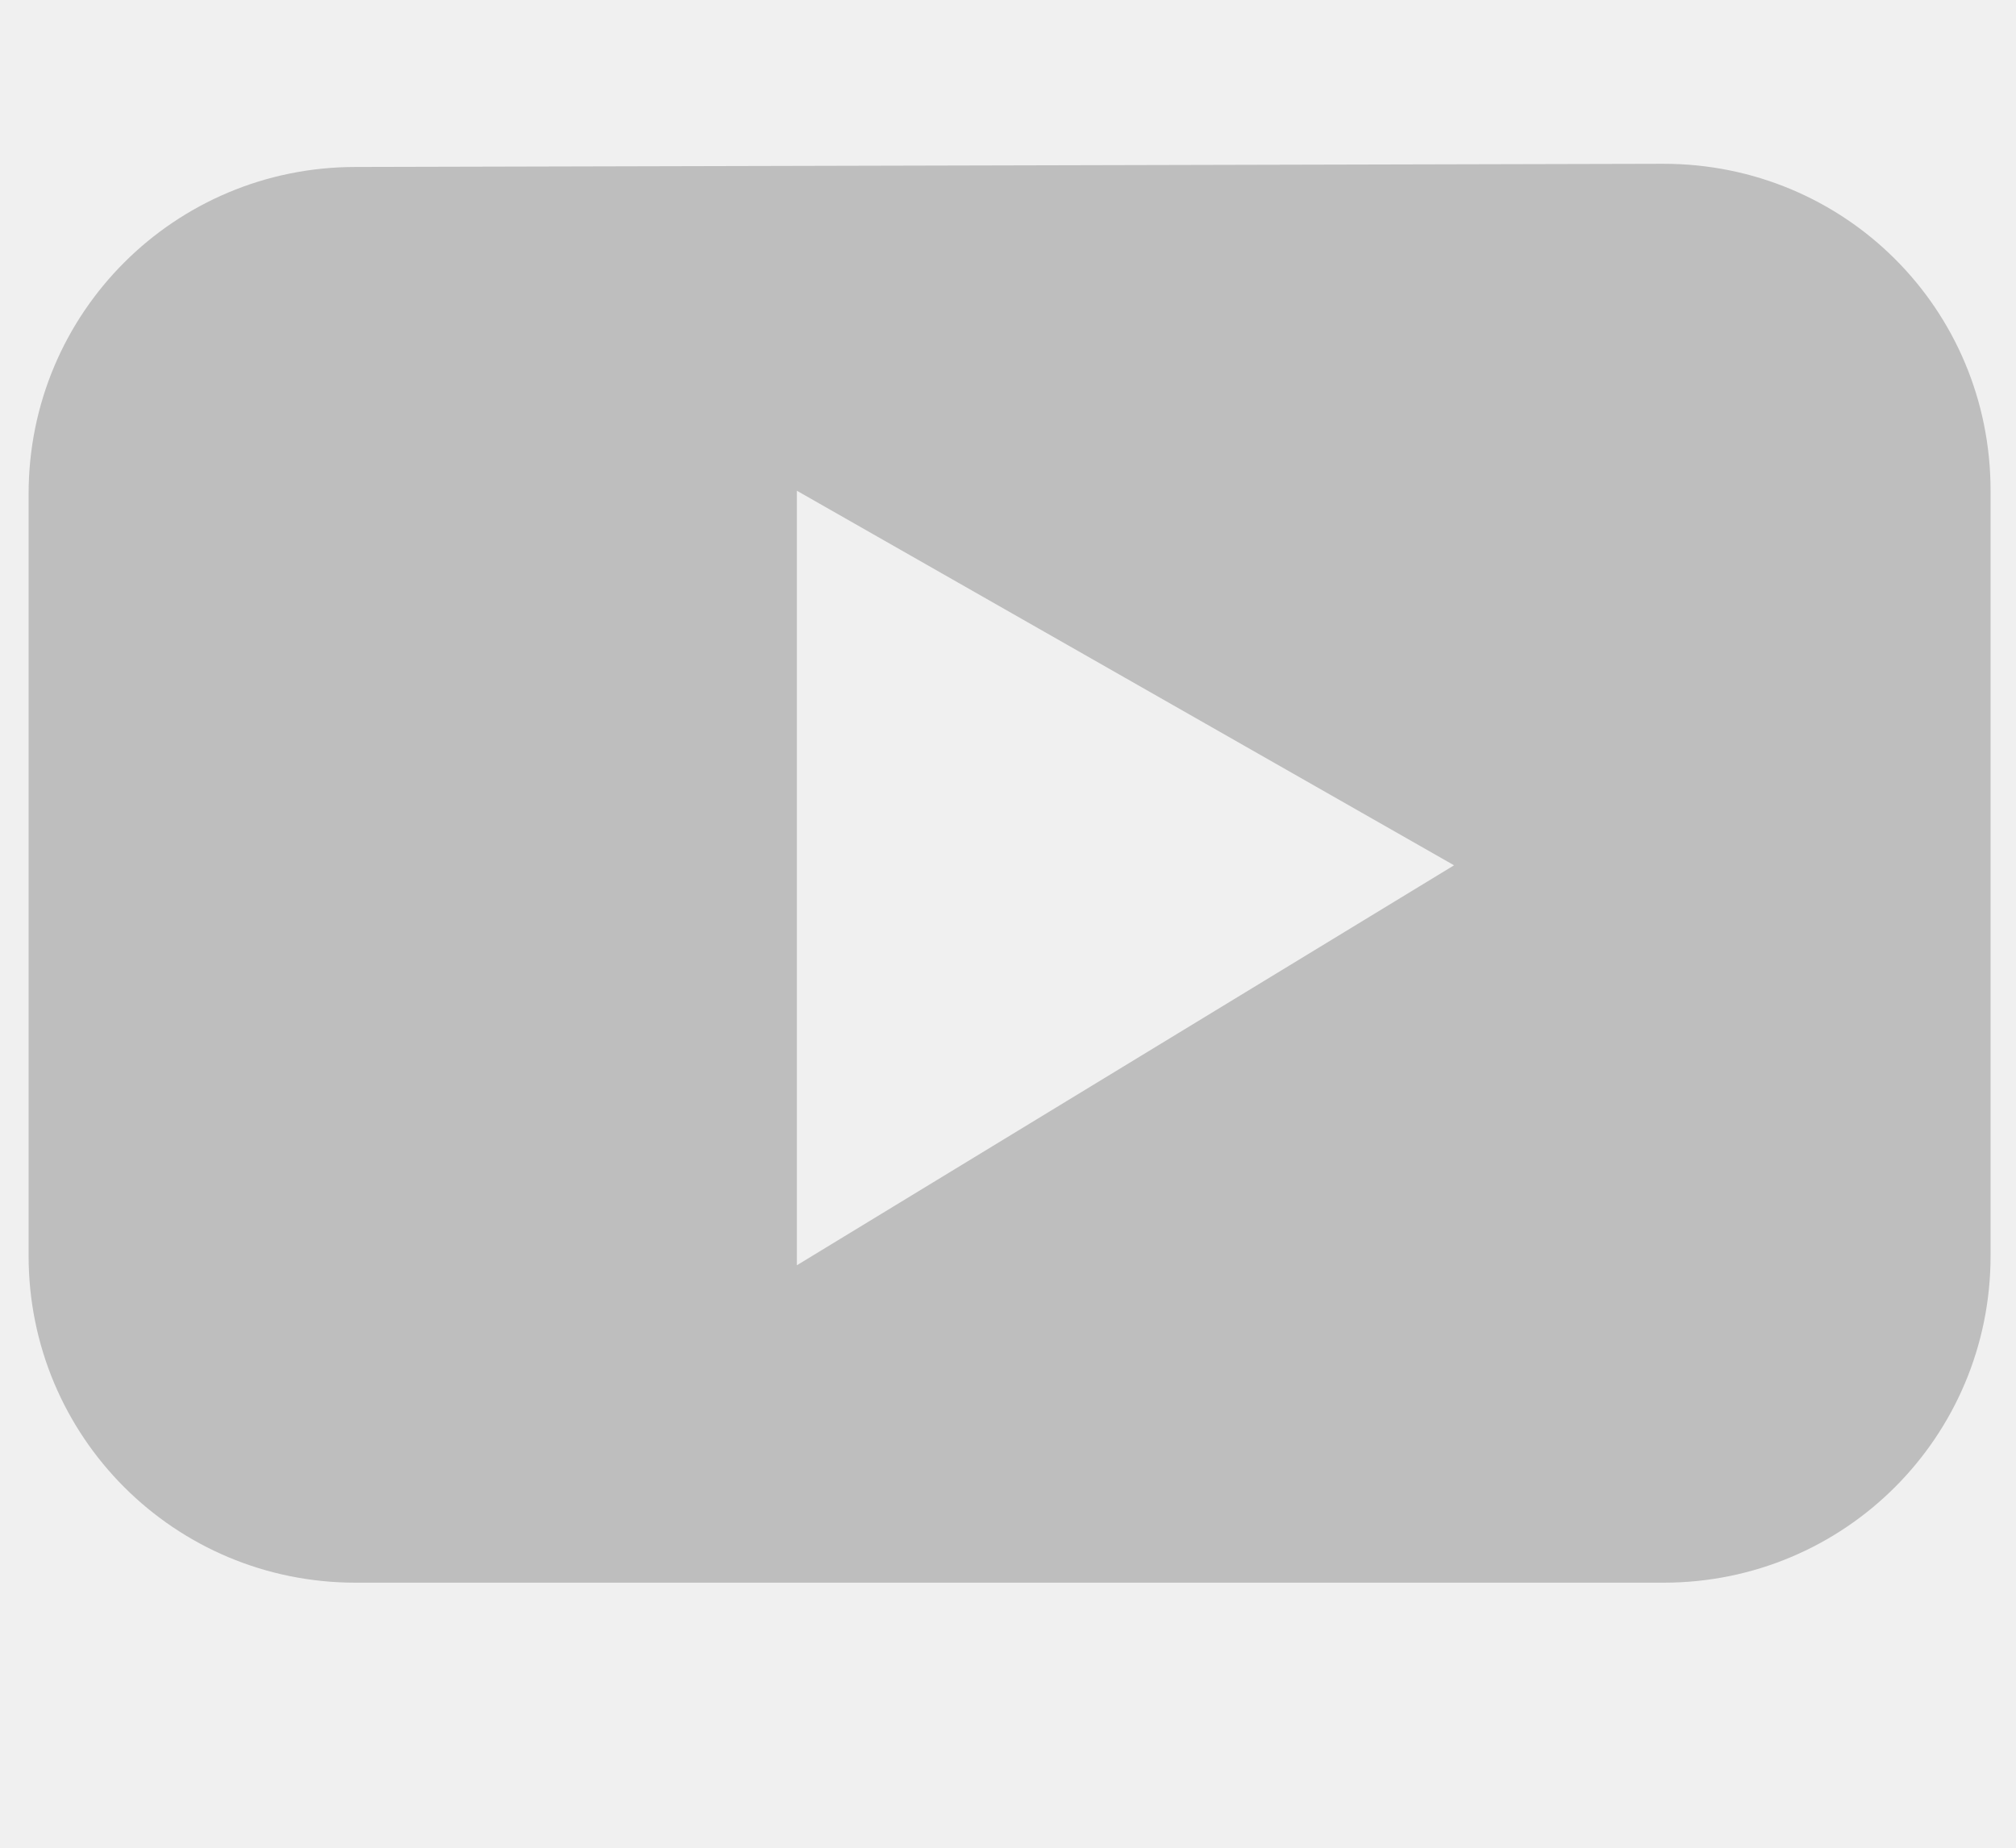
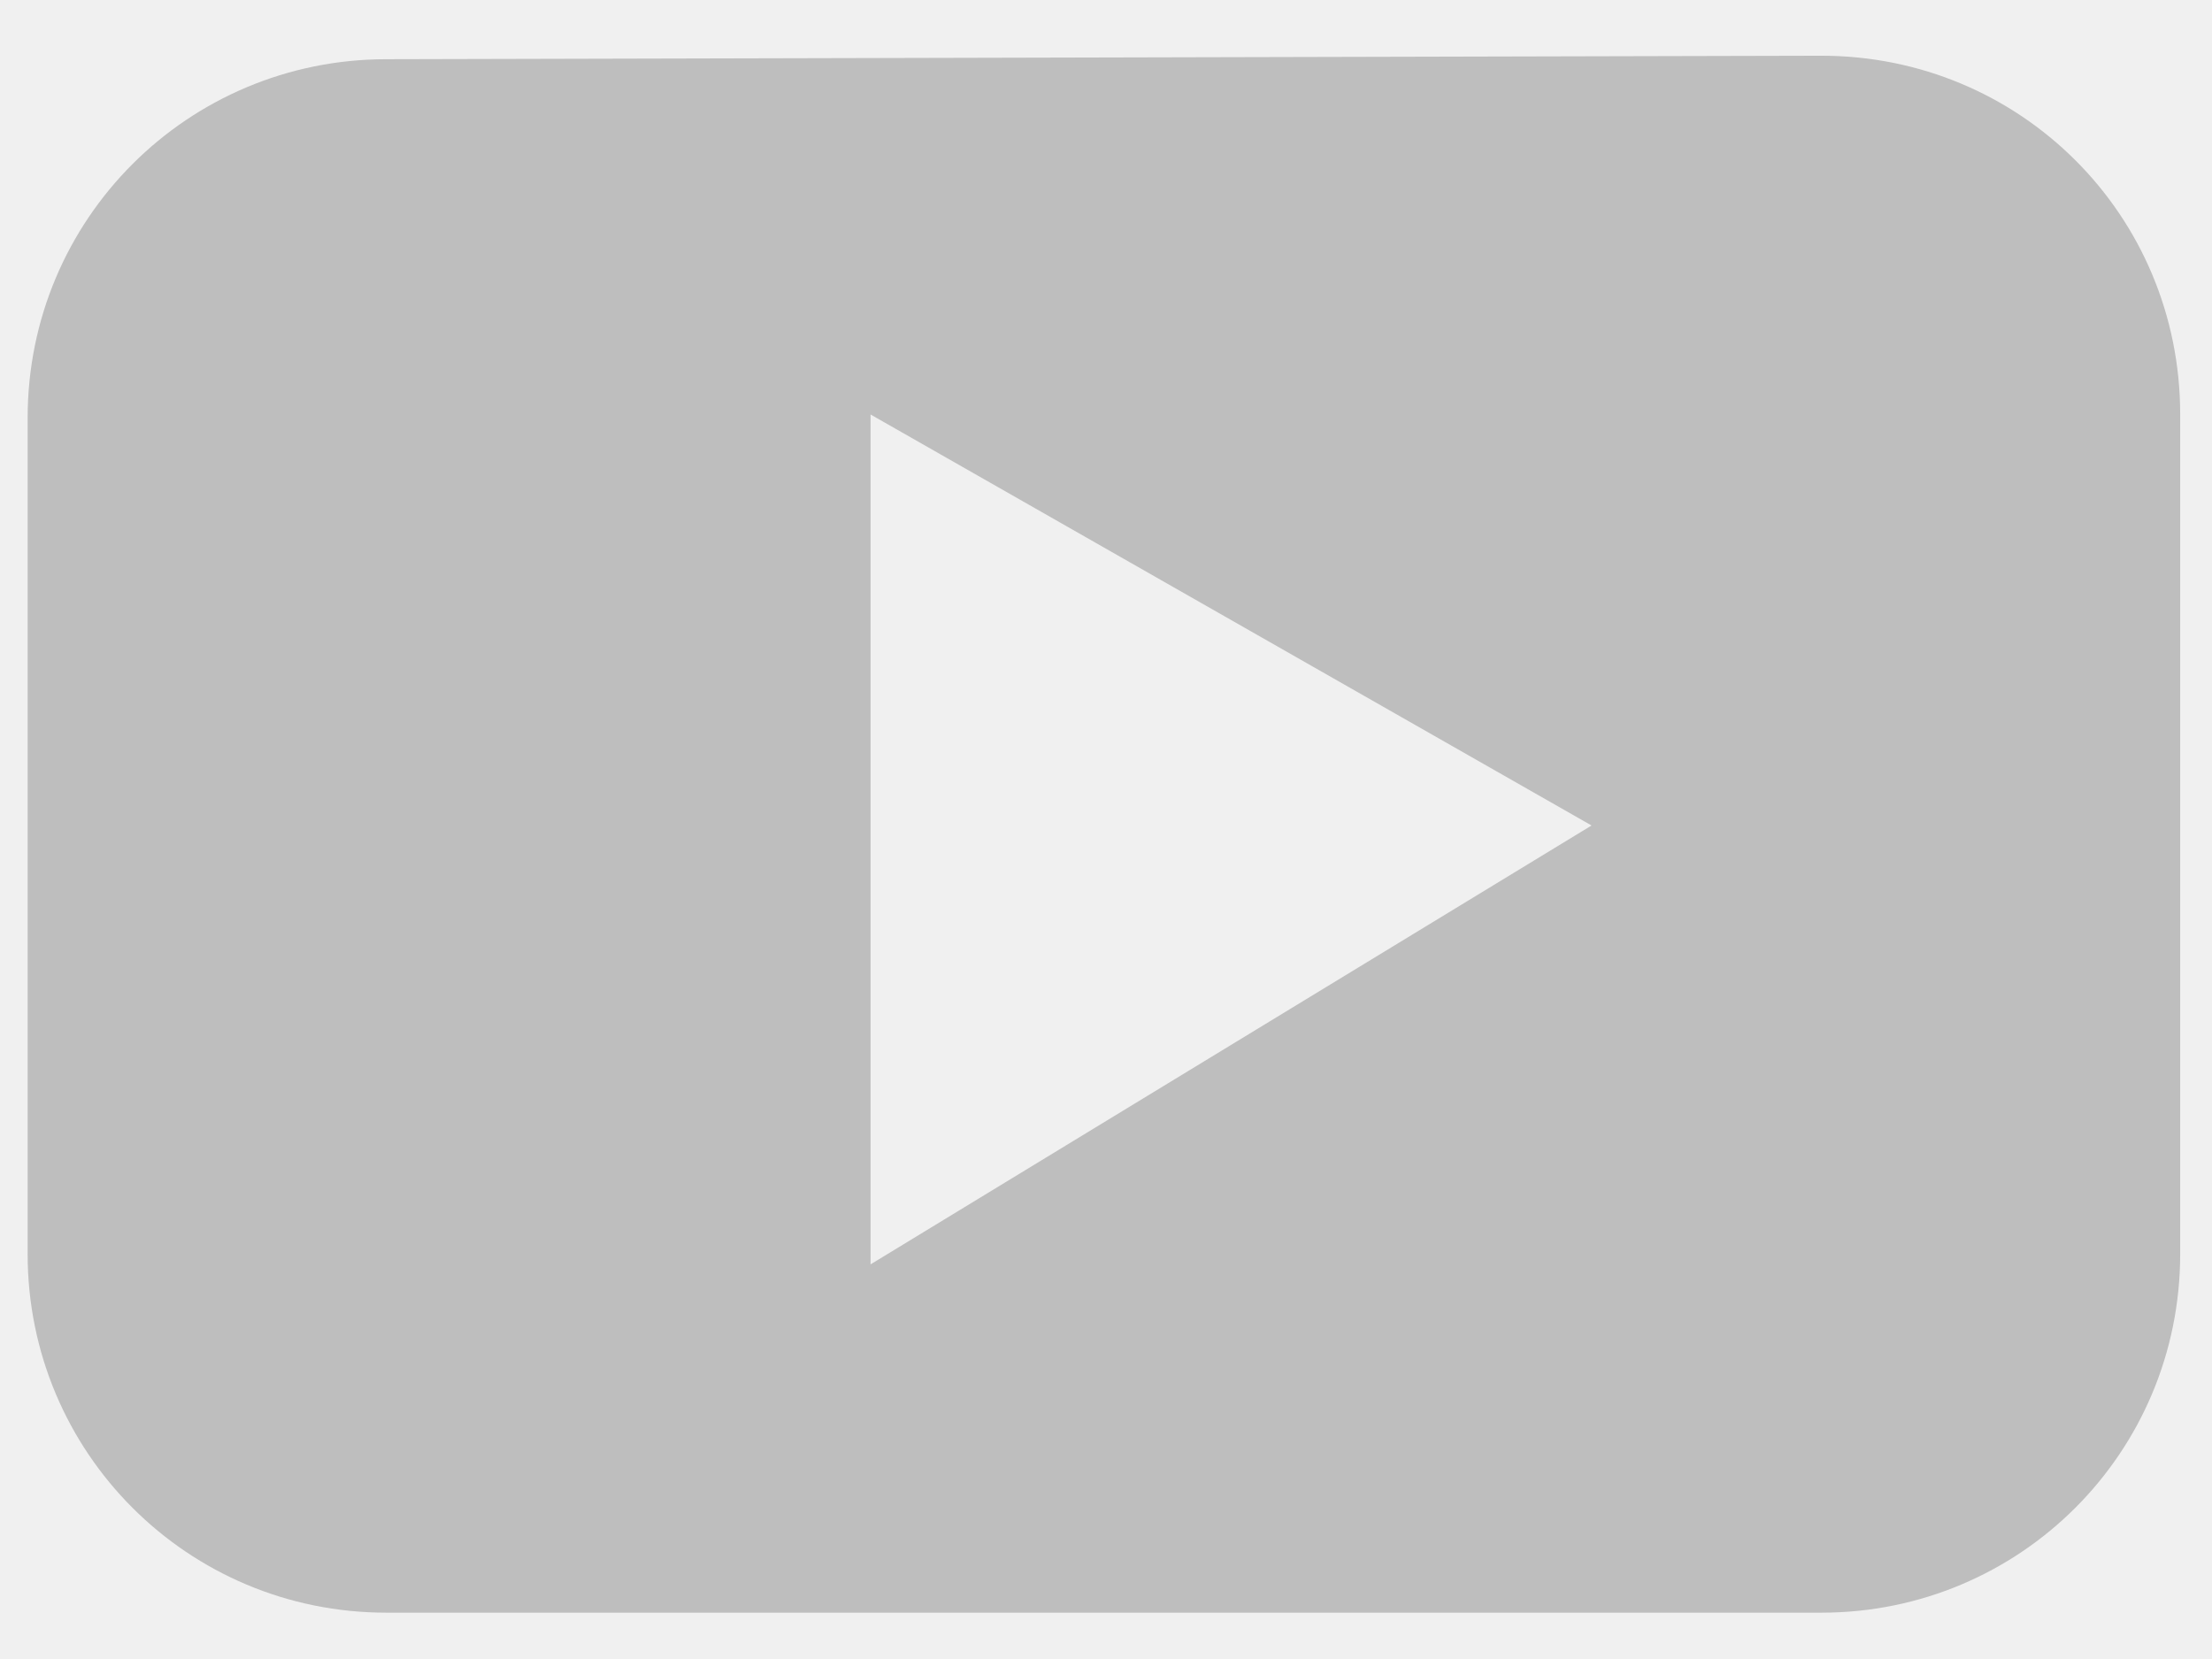
- <svg xmlns="http://www.w3.org/2000/svg" height="22" width="24" version="1.1" viewBox="0 0 6.35 5.821" id="svg8">
+ <svg xmlns="http://www.w3.org/2000/svg" height="18" width="24" version="1.1" viewBox="0 0 6.35 4.763" id="svg8">
  <defs id="defs12" />
-   <path d="m1.12 0.526c-0.57 0-1.03 0.459-1.03 1.03v2.4c0 0.57 0.459 1.03 1.03 1.03h4.12c0.57 0 1.03-0.459 1.03-1.03v-2.41c0-0.574-0.46-1.03-1.03-1.03zm1.39 1.02 2.07 1.18-2.07 1.26z" stroke-opacity=".484" fill-opacity=".659" stroke="#1f1f1f" stroke-width=".185" fill="#d4d4d4" id="path2" style="fill:#bebebe;fill-opacity:1;stroke:none" />
-   <rect rx=".132" height=".478" width="1.32" y="6.61" x=".074" fill="#fff" id="rect6" />
+   <path d="m 1.109,0.17 c -0.57,0 -1.03,0.459 -1.03,1.03 v 2.4 c 0,0.57 0.459,1.03 1.03,1.03 h 4.12 c 0.57,0 1.03,-0.459 1.03,-1.03 V 1.19 c 0,-0.574 -0.46,-1.03 -1.03,-1.03 z m 1.39,1.02 2.07,1.18 -2.07,1.26 z" id="path2" style="fill:#bebebe;fill-opacity:1;stroke:none;stroke-width:0.185;stroke-opacity:0.484" />
+   <rect rx="0.132" height="0.478" width="1.32" y="5.552" x="0.074" id="rect6" style="fill:#ffffff" />
</svg>
